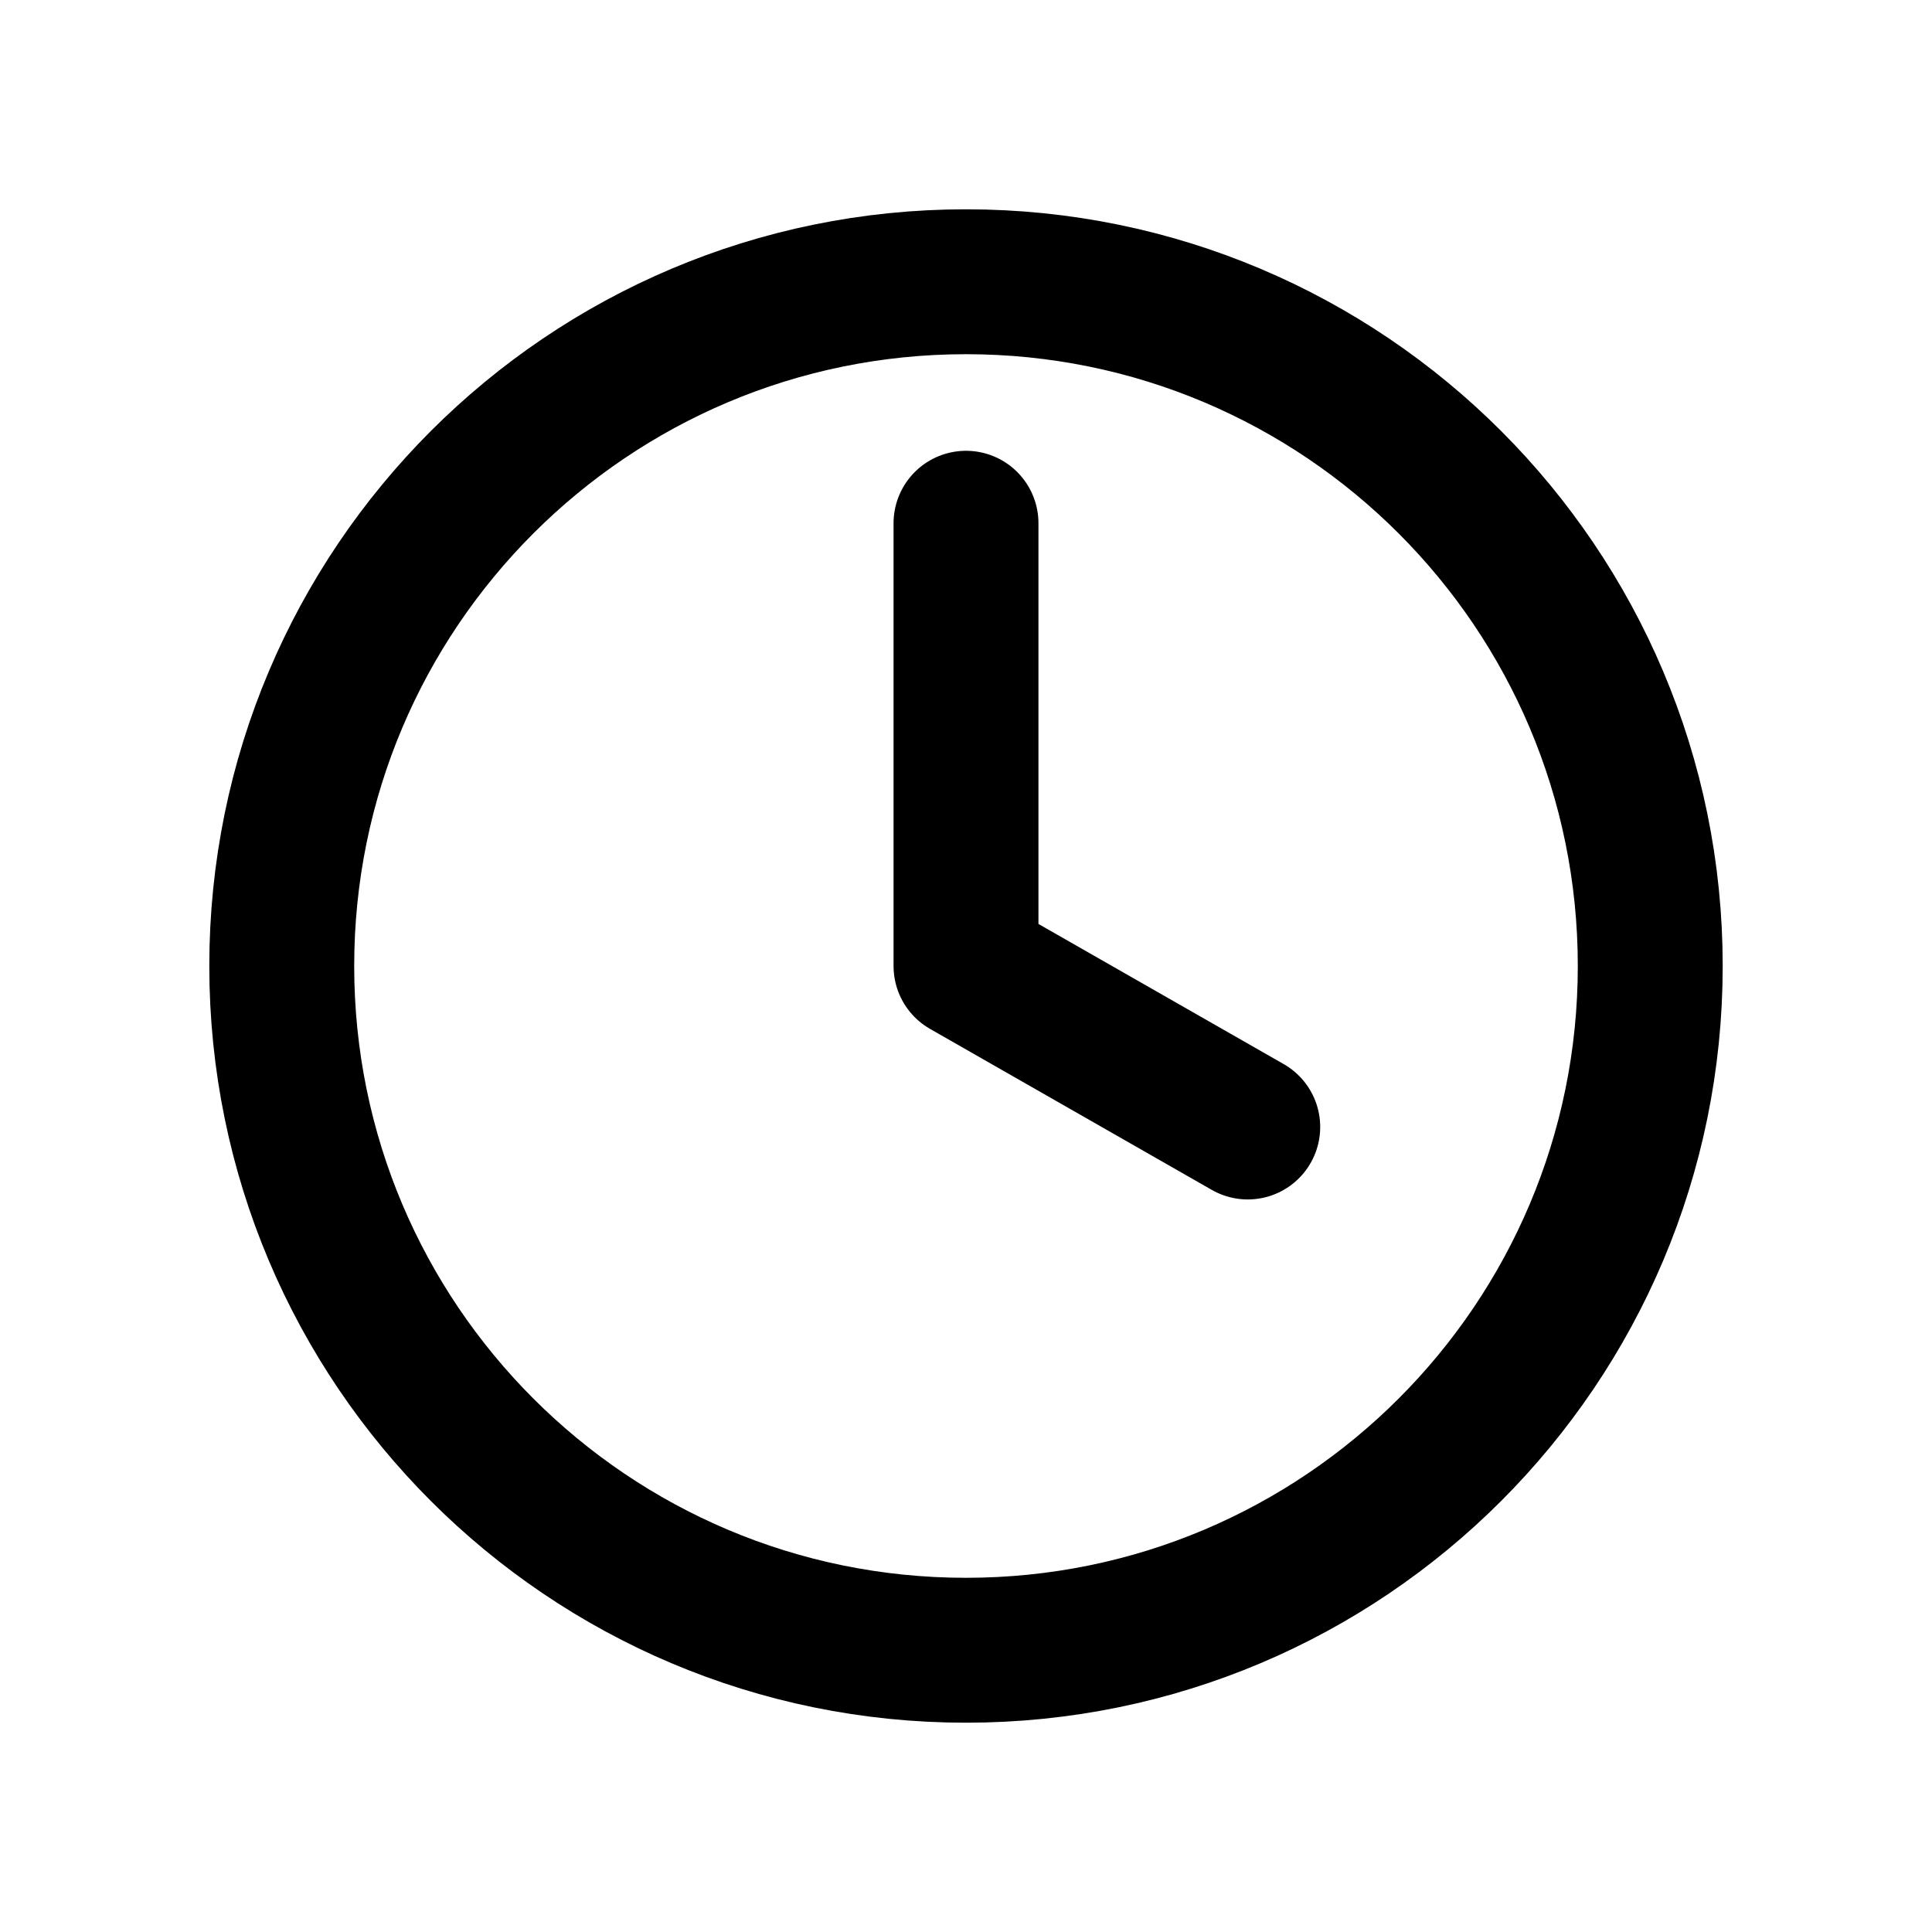
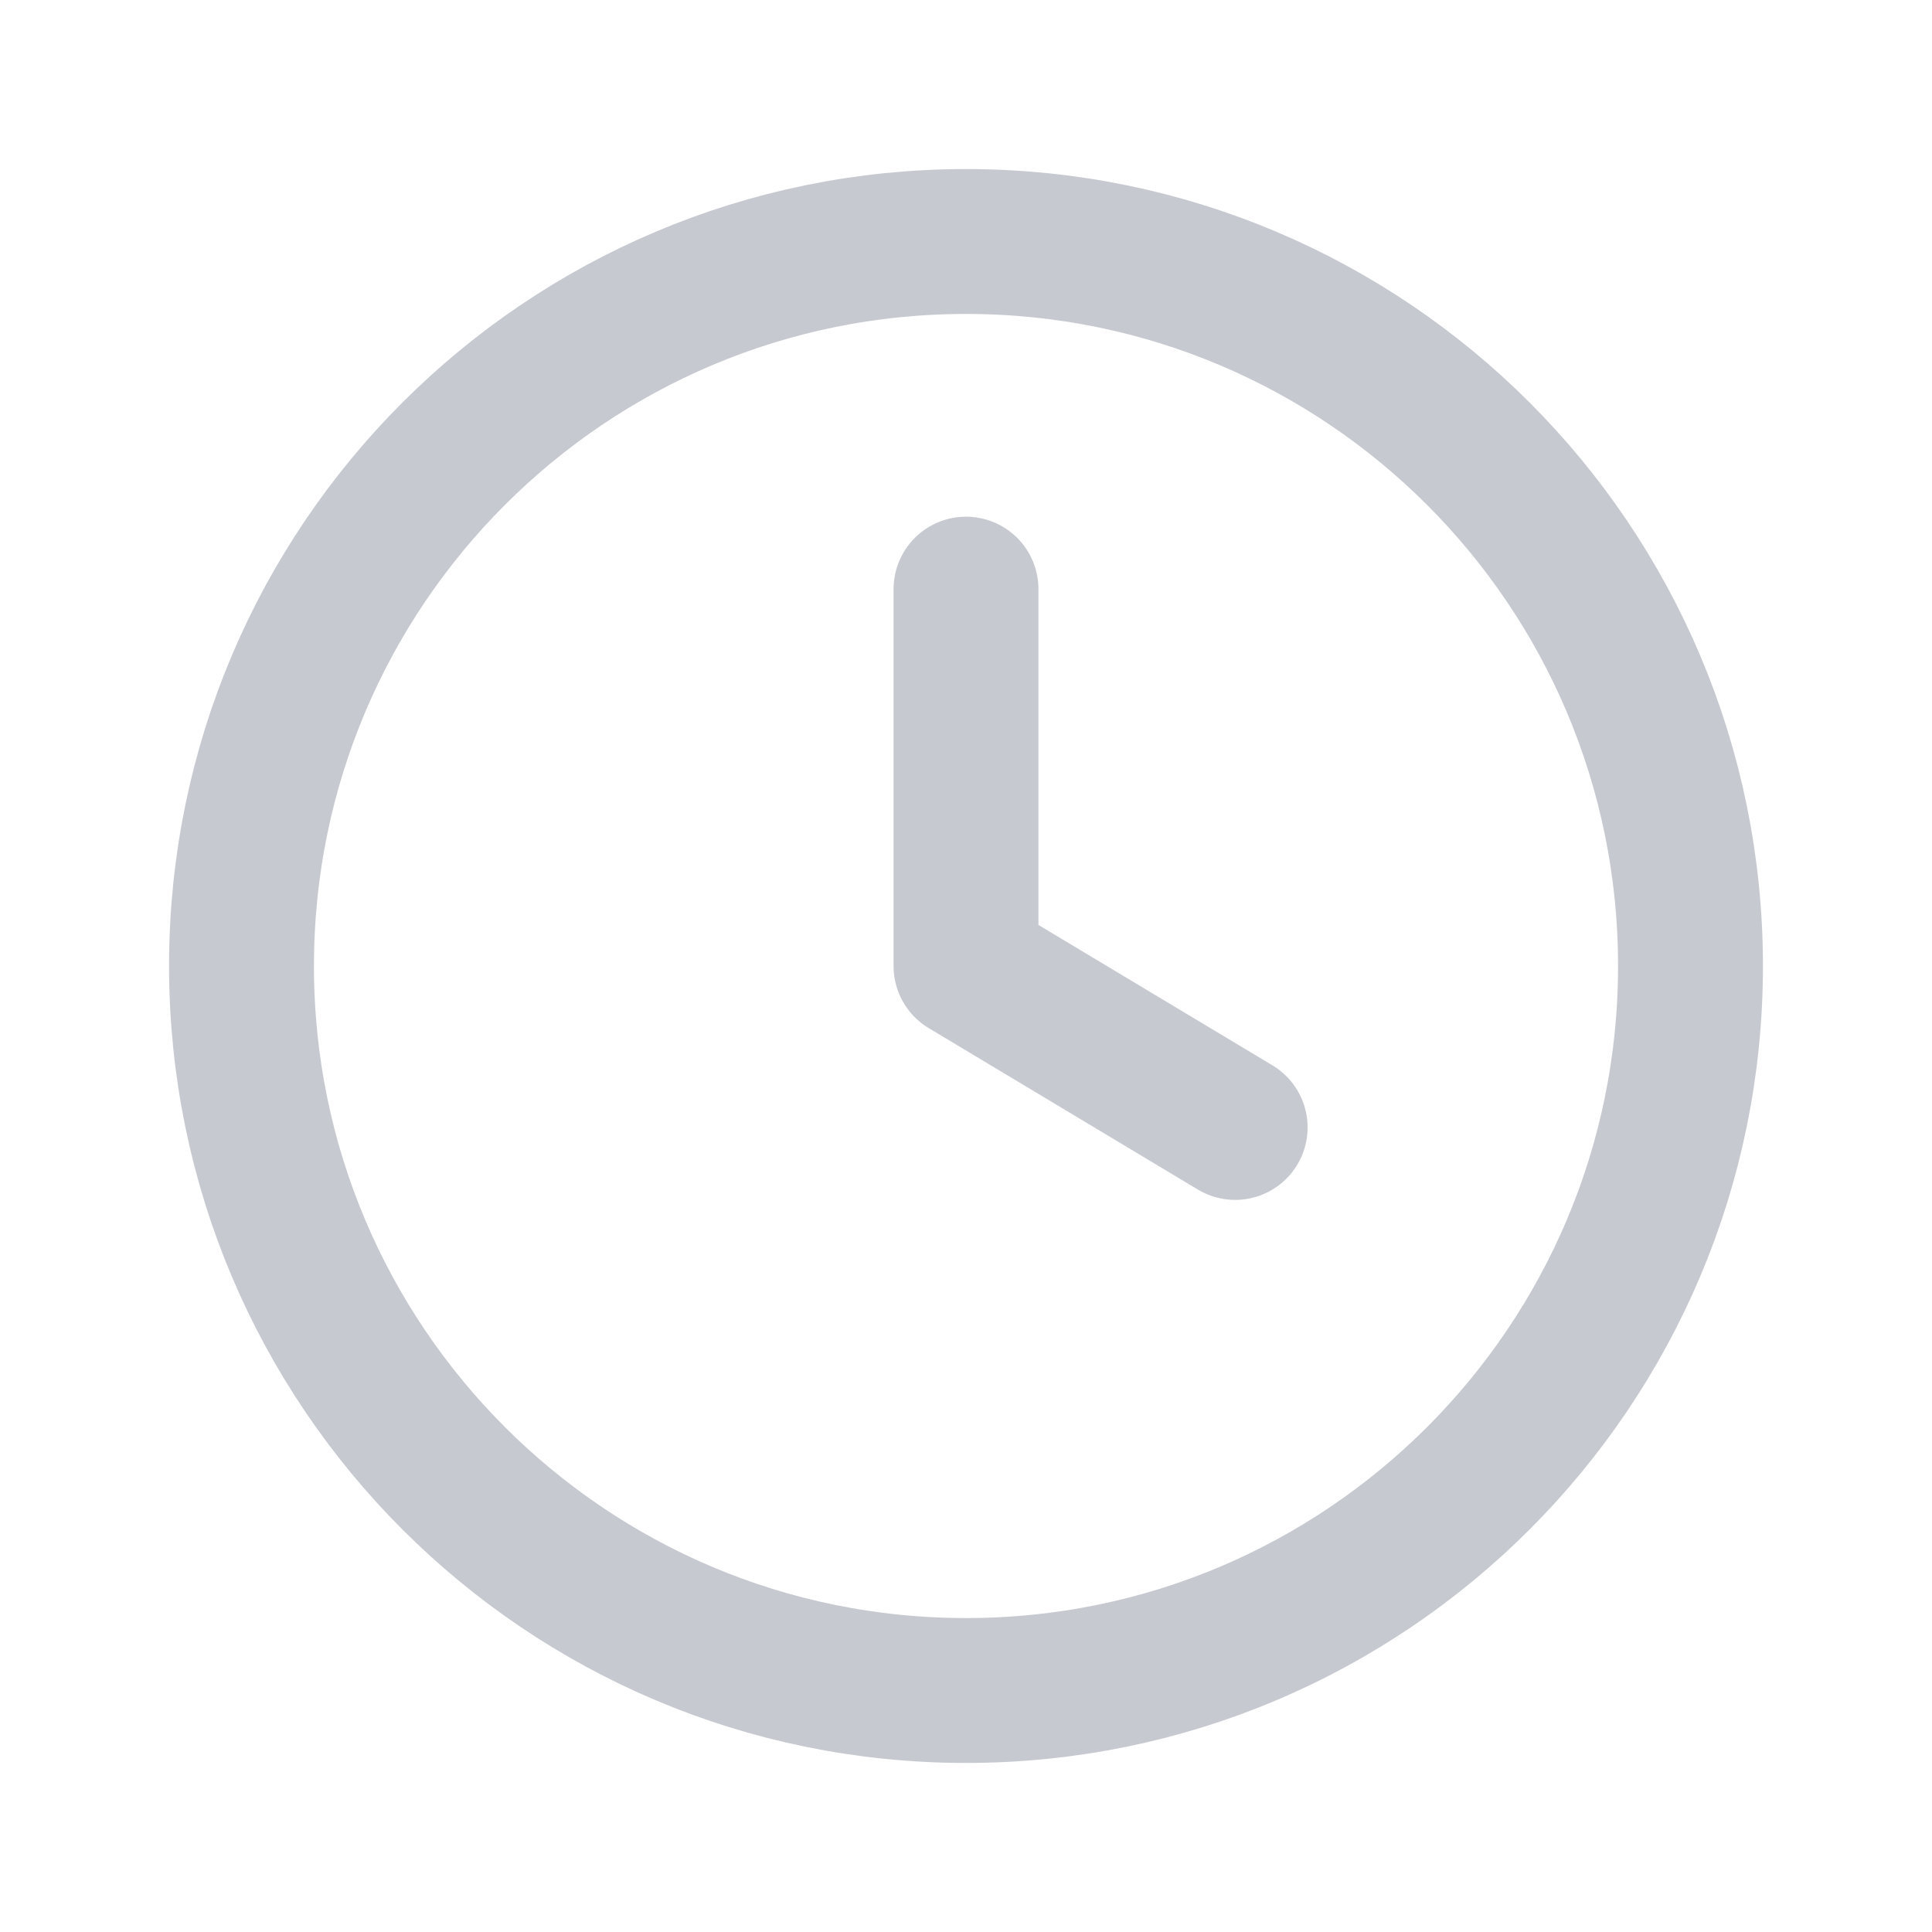
- <svg xmlns="http://www.w3.org/2000/svg" viewBox="0 0 24 24" fill="none" stroke="currentColor" stroke-width="1.8" stroke-linecap="round" stroke-linejoin="round">
-   <circle cx="12" cy="12" r="8.5" />
-   <path d="M12 6.5V12l3.5 2" />
+ <svg xmlns="http://www.w3.org/2000/svg" width="16" height="16" viewBox="0 0 16 16" fill="none">
+   <path d="M8 4.879V8L10.229 9.337" stroke="#C6CAD0" stroke-width="1.2" stroke-linecap="round" stroke-linejoin="round" />
+   <path d="M8 14C11.314 14 14 11.314 14 8C14 4.686 11.314 2 8 2C4.686 2 2 4.686 2 8C2 11.314 4.686 14 8 14Z" stroke="#C6CAD0" stroke-width="1.2" stroke-linecap="round" stroke-linejoin="round" />
</svg>
